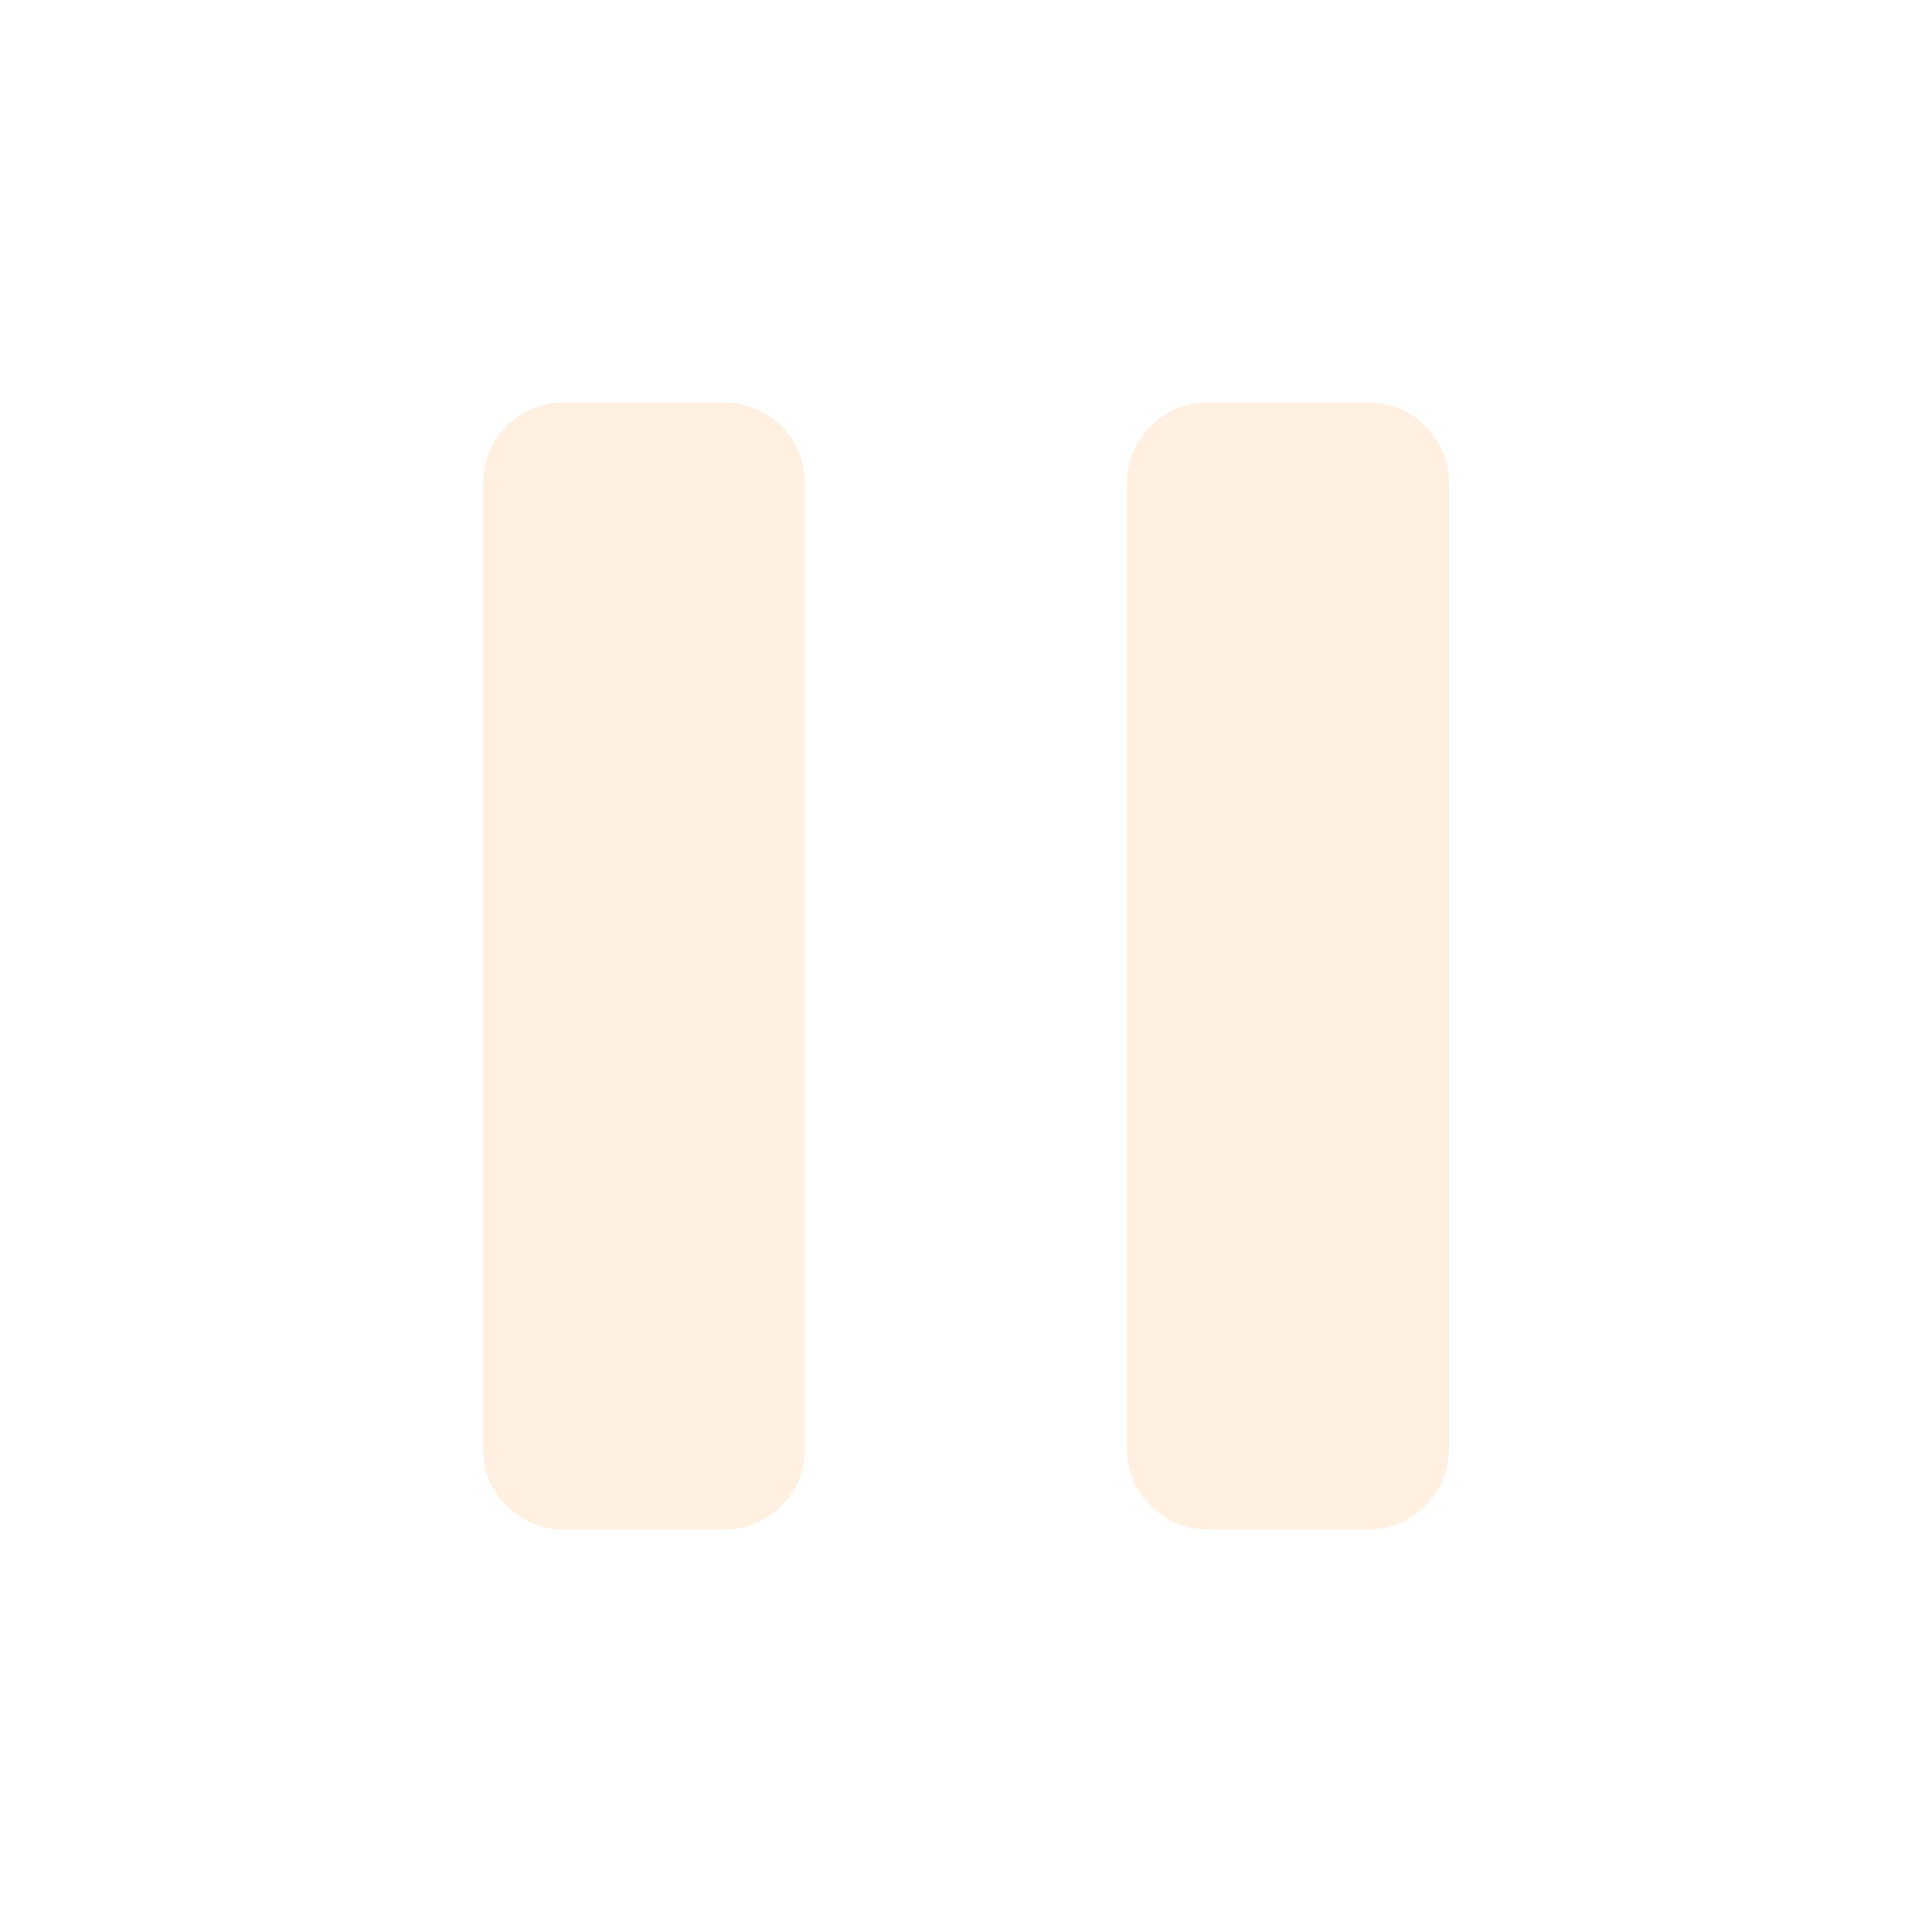
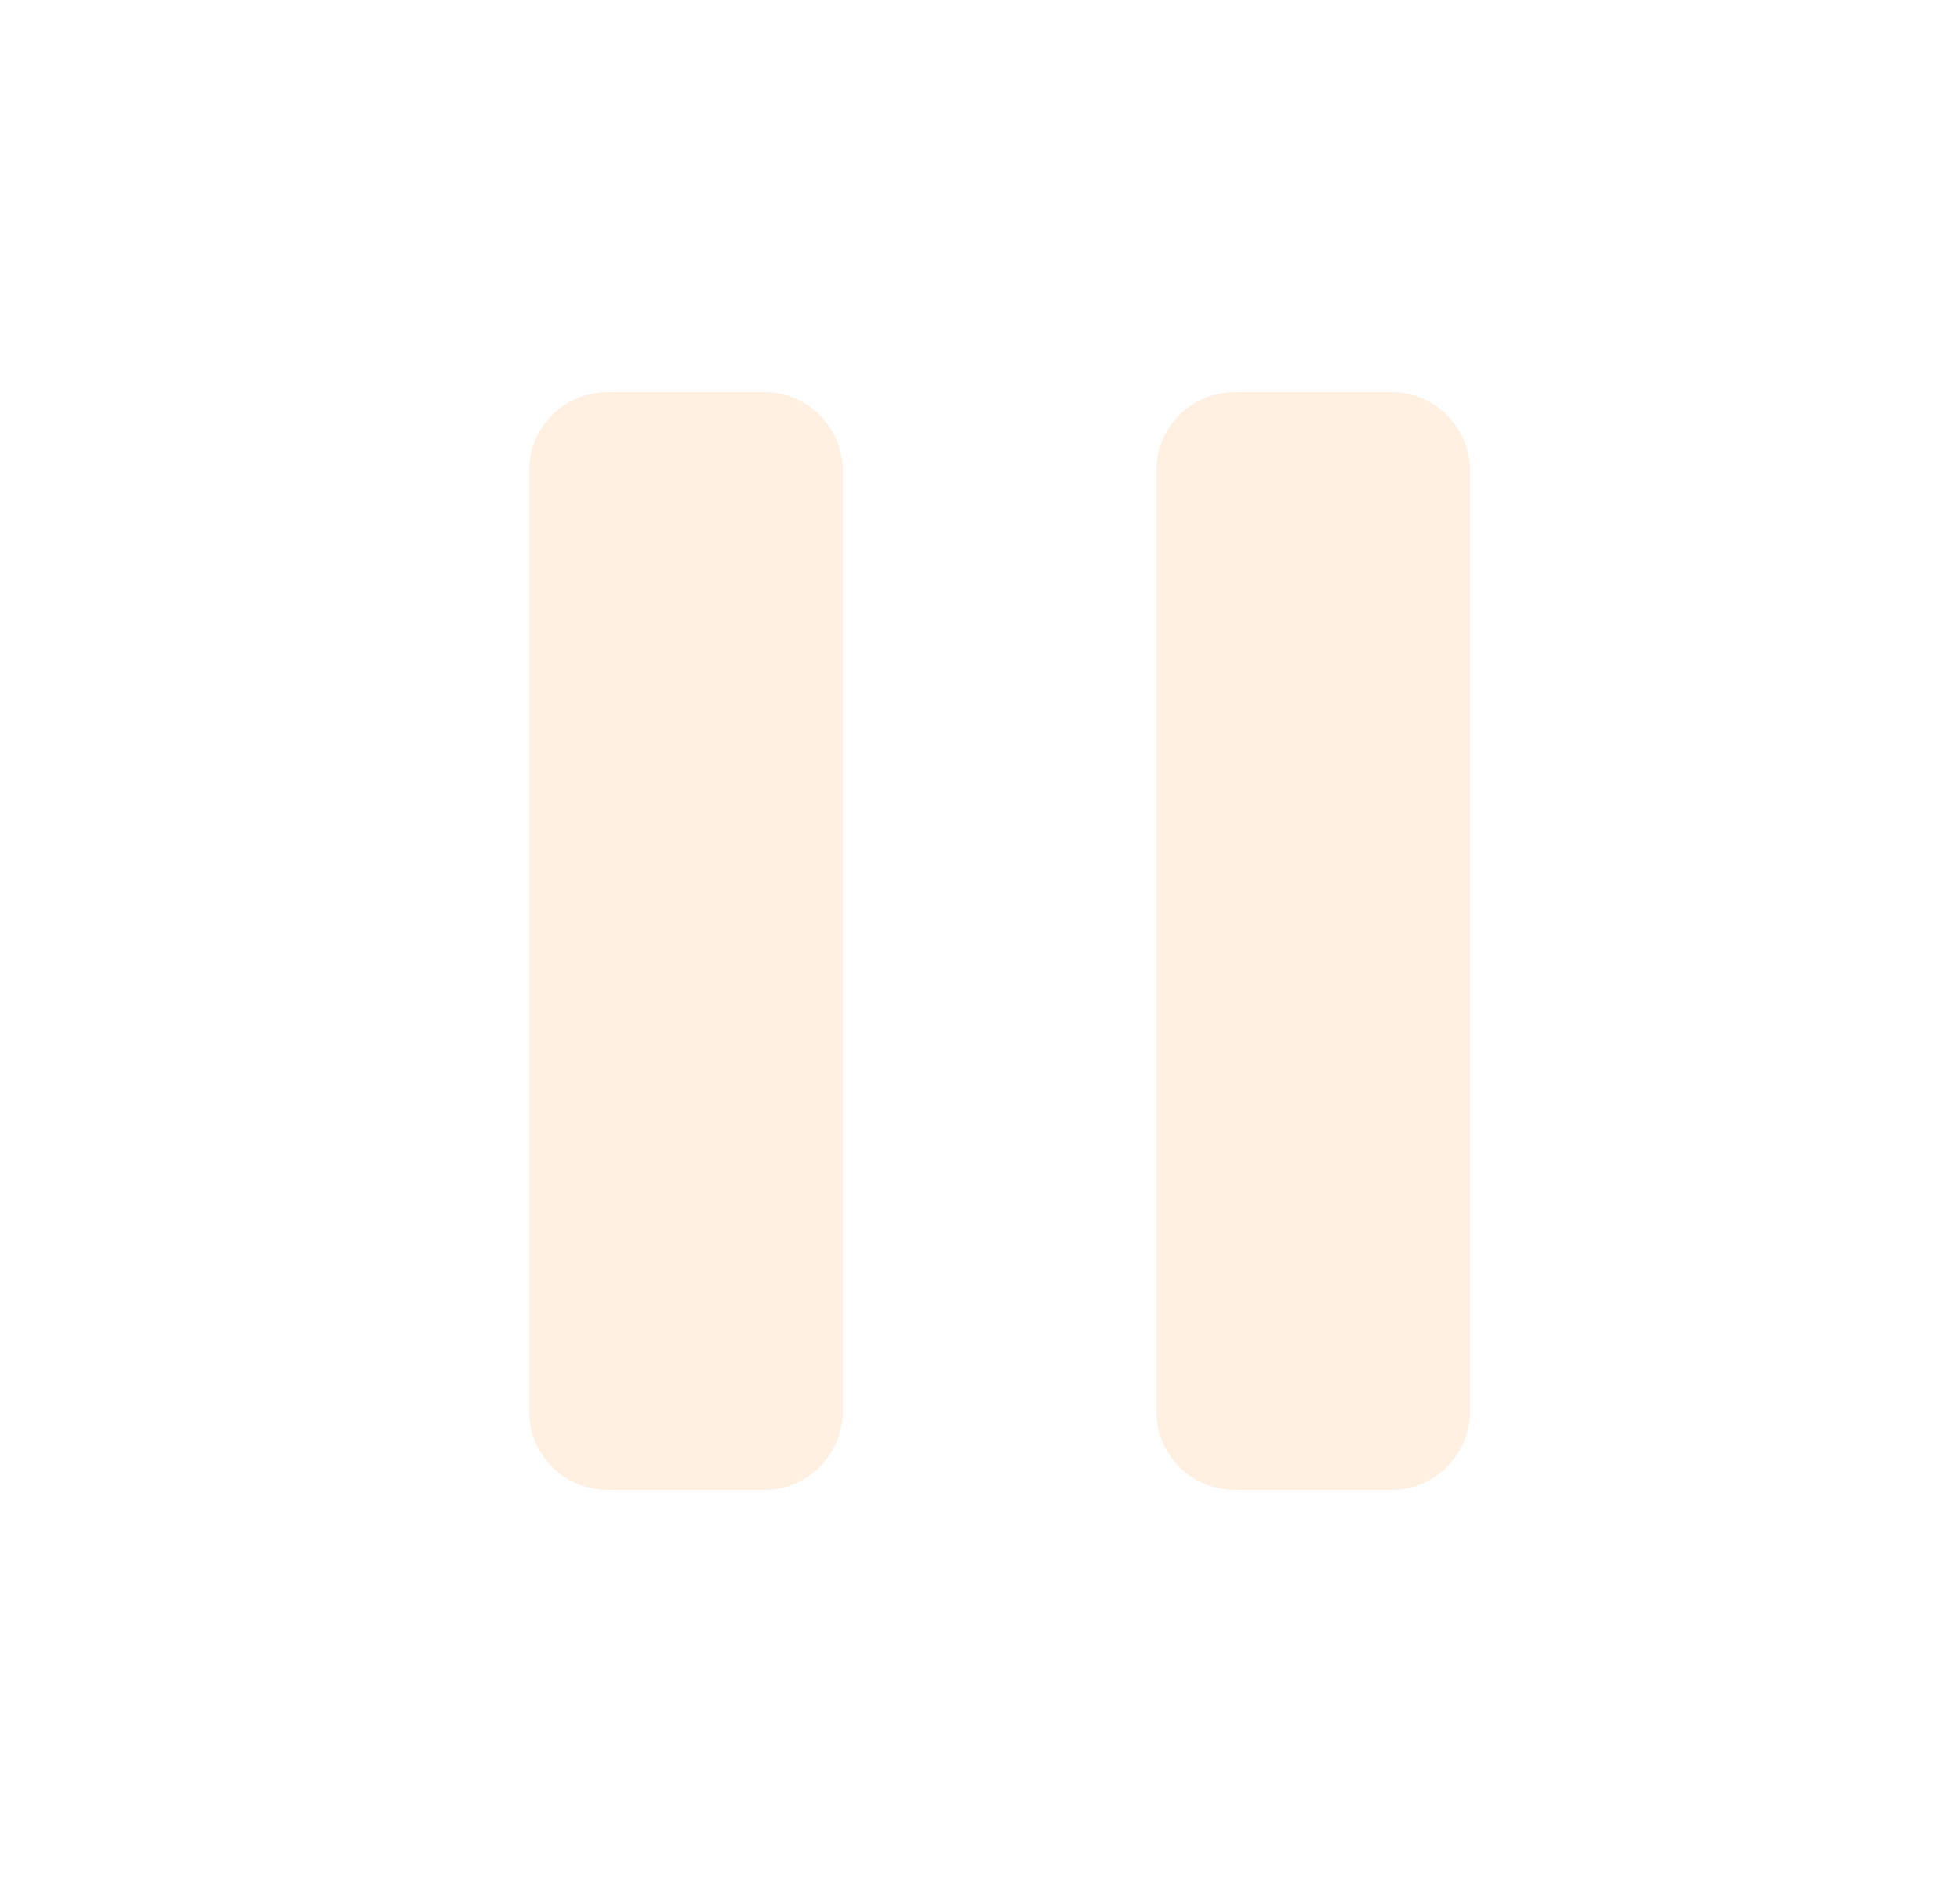
- <svg xmlns="http://www.w3.org/2000/svg" width="24" height="24" viewBox="0 0 24 24" fill="none">
-   <path d="M9 5H7C6.448 5 6 5.448 6 6V18C6 18.552 6.448 19 7 19H9C9.552 19 10 18.552 10 18V6C10 5.448 9.552 5 9 5Z" fill="#FFF0E1" />
-   <path d="M17 5H15C14.448 5 14 5.448 14 6V18C14 18.552 14.448 19 15 19H17C17.552 19 18 18.552 18 18V6C18 5.448 17.552 5 17 5Z" fill="#FFF0E1" />
+ <svg xmlns="http://www.w3.org/2000/svg" width="25" height="24" viewBox="0 0 25 24" fill="none">
+   <path d="M9.75 5H7.75C7.198 5 6.75 5.448 6.75 6V18C6.75 18.552 7.198 19 7.75 19H9.75C10.302 19 10.75 18.552 10.75 18V6C10.75 5.448 10.302 5 9.75 5Z" fill="#FFF0E1" />
+   <path d="M17.75 5H15.75C15.198 5 14.75 5.448 14.75 6V18C14.75 18.552 15.198 19 15.75 19H17.75C18.302 19 18.75 18.552 18.75 18V6C18.75 5.448 18.302 5 17.75 5Z" fill="#FFF0E1" />
</svg>
